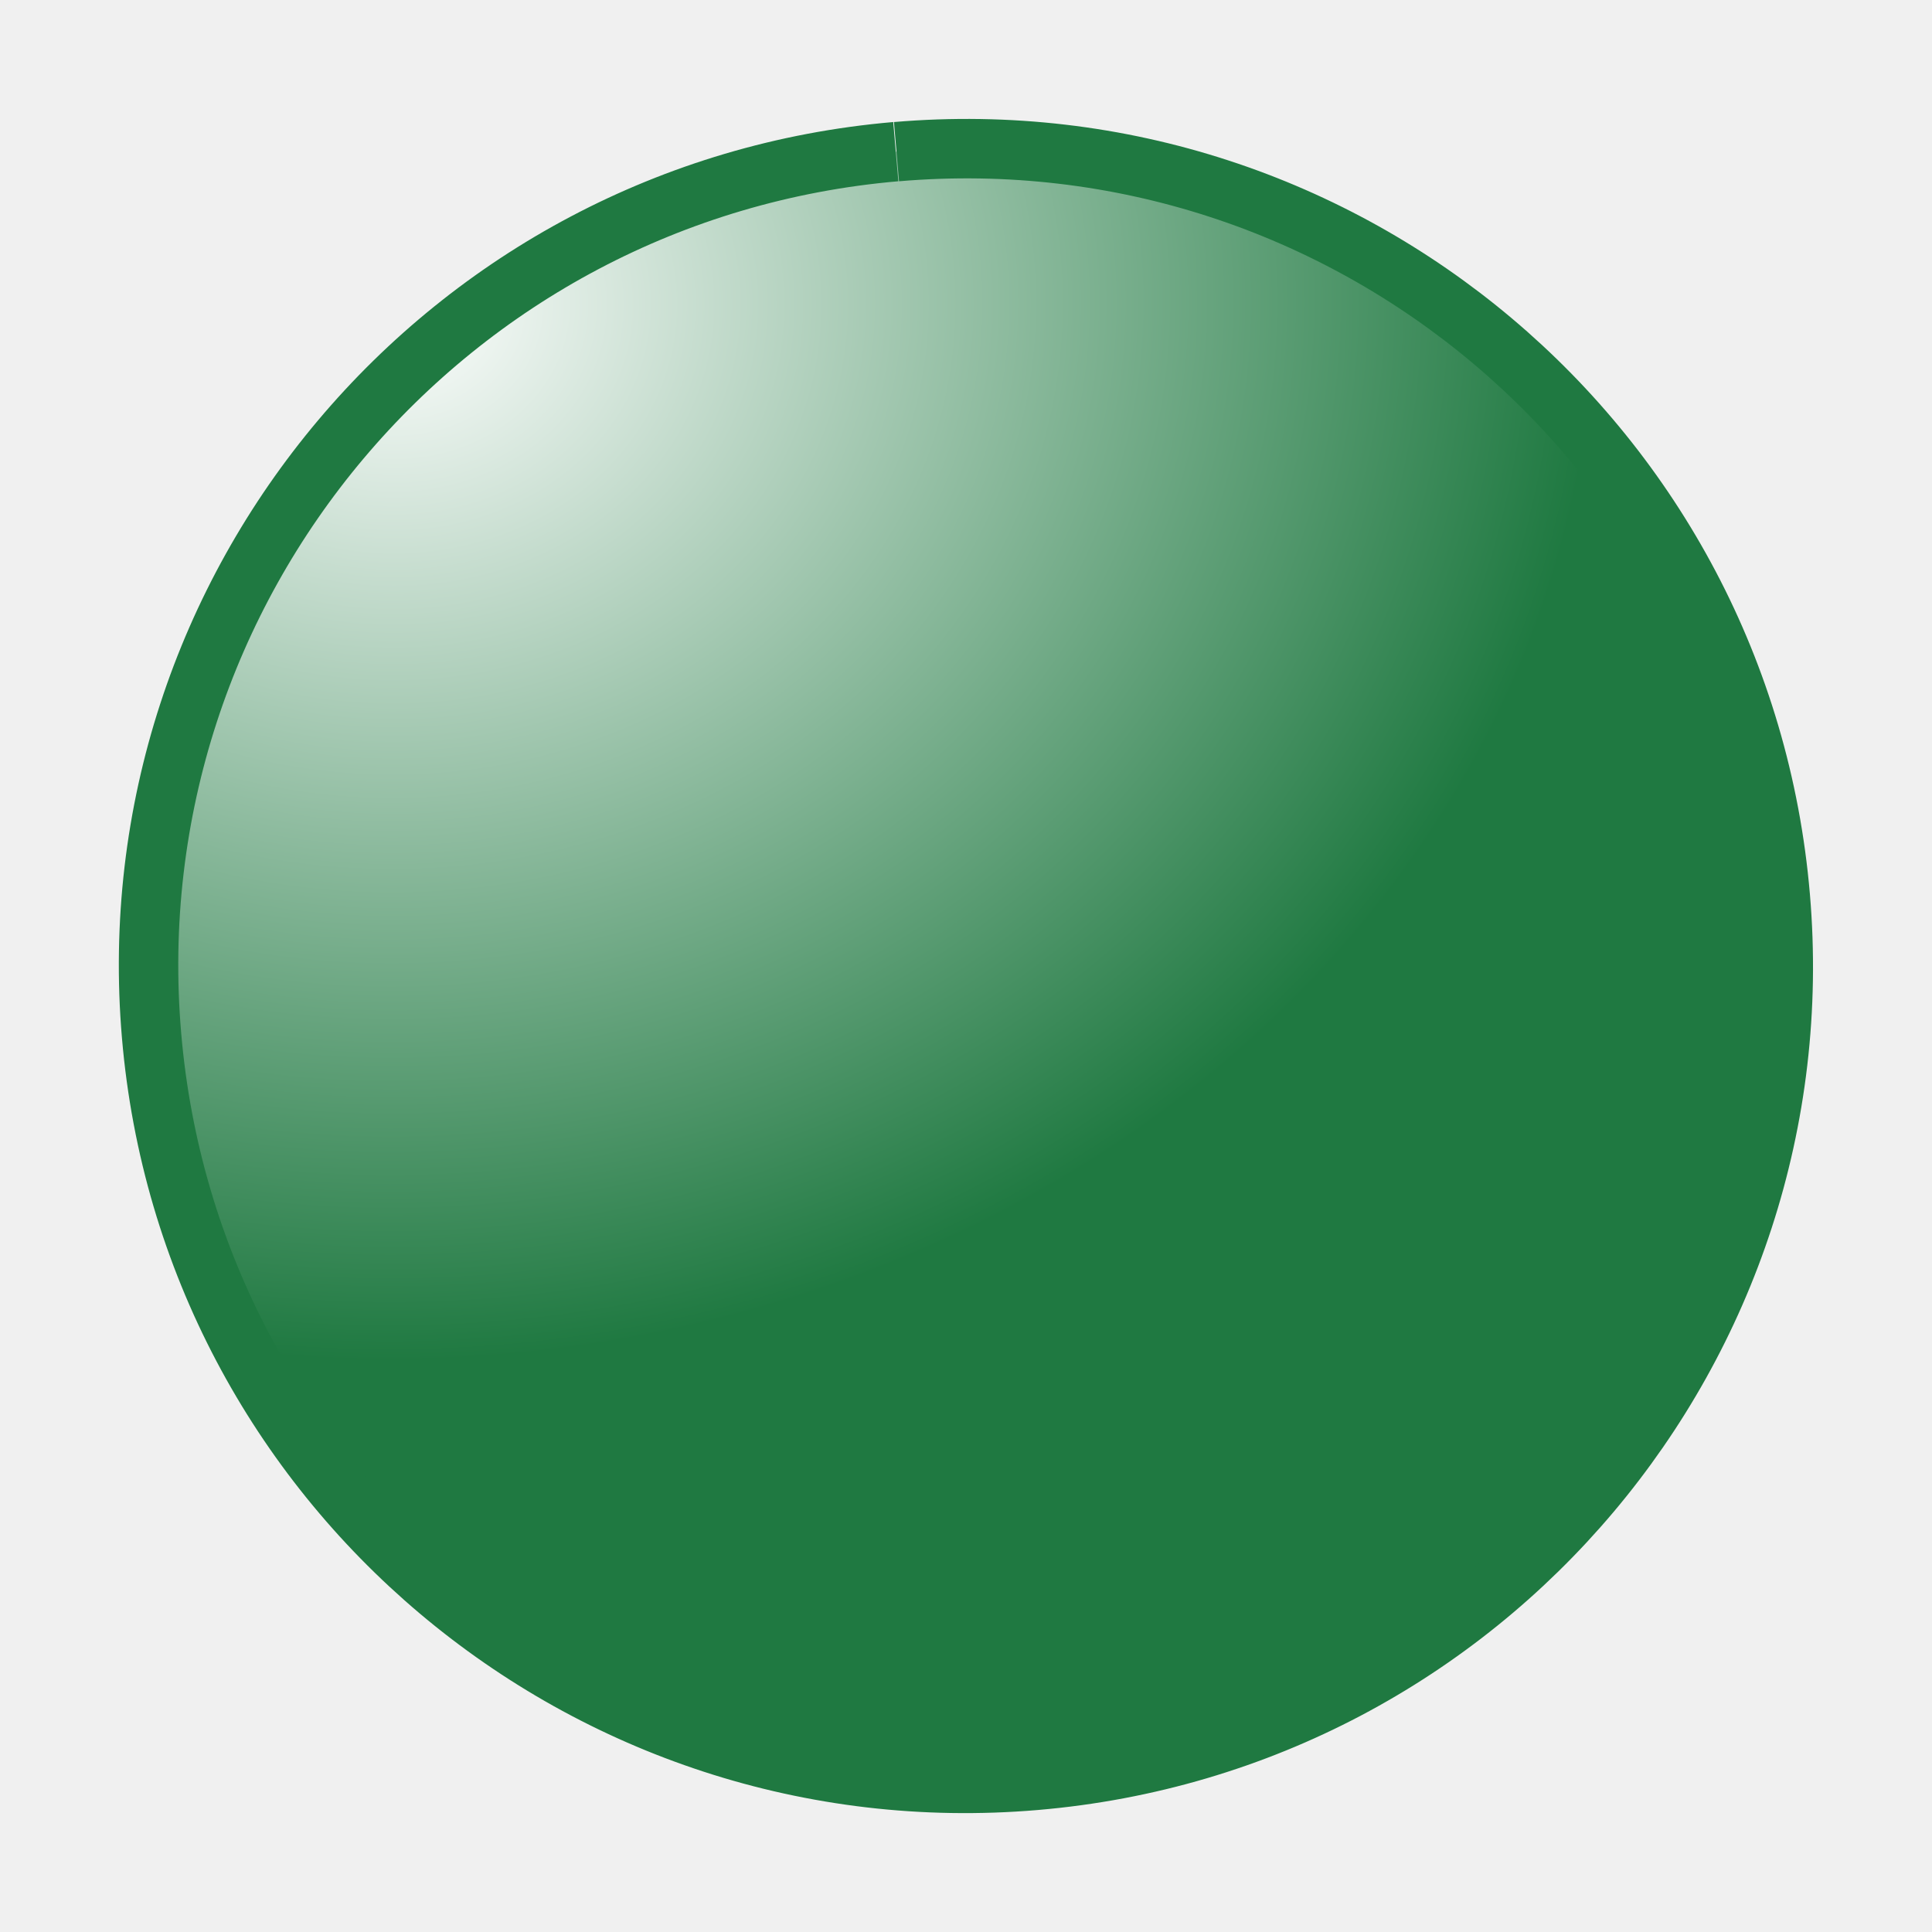
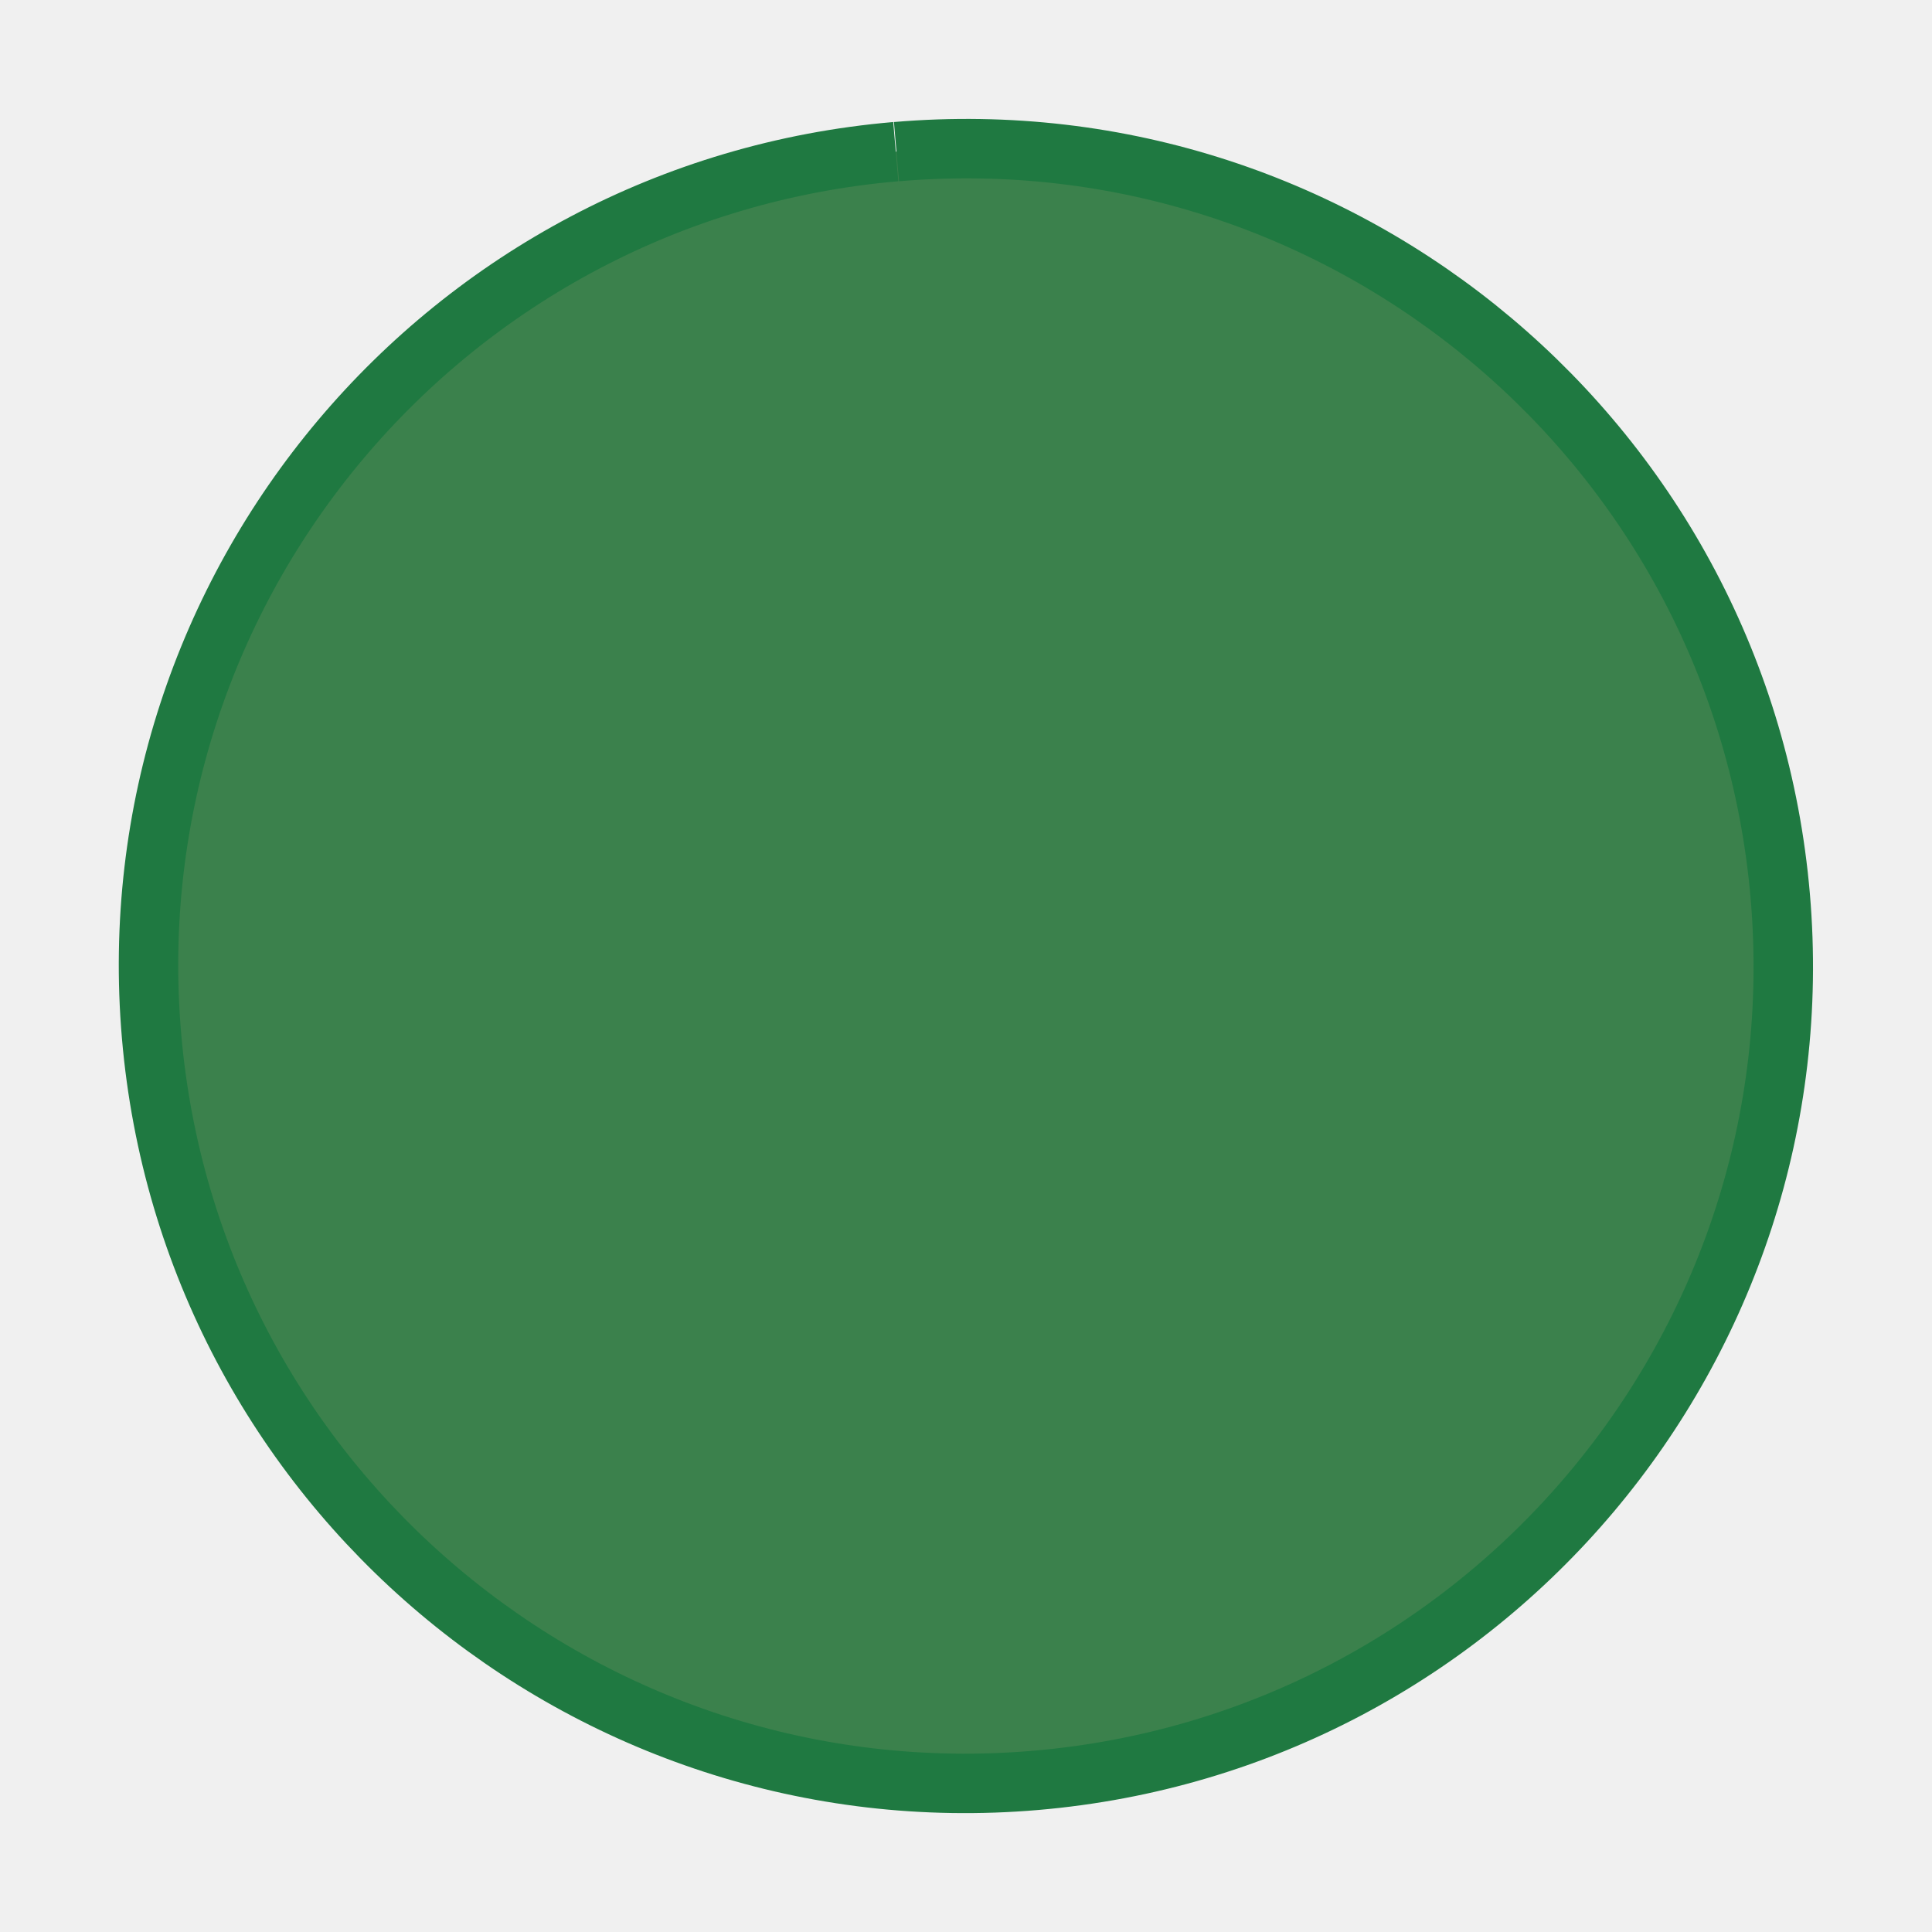
- <svg xmlns="http://www.w3.org/2000/svg" xmlns:xlink="http://www.w3.org/1999/xlink" width="16.251" height="16.251" id="svg2" version="1.1">
-   <defs id="defs4">
-     <linearGradient id="linearGradient4336">
-       <stop style="stop-color:#bfb688;stop-opacity:1" offset="0" id="stop4338" />
-       <stop style="stop-color:#8391b0;stop-opacity:1;" offset="1" id="stop4340" />
-     </linearGradient>
-     <linearGradient id="linearGradient4245">
-       <stop id="stop4247" offset="0" style="stop-color:#ffffff;stop-opacity:1;" />
-       <stop id="stop4249" offset="1" style="stop-color:#959595;stop-opacity:1;" />
-     </linearGradient>
-     <linearGradient id="linearGradient4175">
-       <stop style="stop-color:#ffffff;stop-opacity:1;" offset="0" id="stop4177" />
-       <stop style="stop-color:#8f5d26;stop-opacity:1;" offset="1" id="stop4179" />
-     </linearGradient>
-     <linearGradient id="linearGradient4097">
-       <stop id="stop4099" offset="0" style="stop-color:#ffffff;stop-opacity:1;" />
-       <stop id="stop4101" offset="1" style="stop-color:#59479e;stop-opacity:1;" />
-     </linearGradient>
-     <linearGradient id="linearGradient4021">
-       <stop style="stop-color:#ffffff;stop-opacity:1;" offset="0" id="stop4023" />
-       <stop style="stop-color:#1f7941;stop-opacity:1" offset="1" id="stop4025" />
-     </linearGradient>
-     <radialGradient xlink:href="#linearGradient4021" id="radialGradient4038" gradientUnits="userSpaceOnUse" gradientTransform="matrix(1.467338,-0.0221181,0.019478,1.292191,-108.2804,-124.2234)" cx="210.091" cy="436.936" fx="210.091" fy="436.936" r="6.875" />
-     <radialGradient xlink:href="#linearGradient4097" id="radialGradient4110" gradientUnits="userSpaceOnUse" gradientTransform="matrix(1.467338,-0.0221181,0.019478,1.292191,-108.2804,-124.2234)" cx="210.435" cy="436.942" fx="210.435" fy="436.942" r="6.875" />
-     <radialGradient xlink:href="#linearGradient4175" id="radialGradient4186" gradientUnits="userSpaceOnUse" gradientTransform="matrix(1.467338,-0.0221181,0.019478,1.292191,-108.2804,-124.2234)" cx="210.52" cy="437.09" fx="210.52" fy="437.09" r="6.875" />
-     <radialGradient xlink:href="#linearGradient4245" id="radialGradient4258" gradientUnits="userSpaceOnUse" gradientTransform="matrix(2.570701,0.04920806,-0.04089553,2.136444,-316.9894,-511.9984)" cx="211.735" cy="438.736" fx="211.735" fy="438.736" r="6.875" />
-     <filter color-interpolation-filters="sRGB" id="filter6748">
-       <feGaussianBlur result="result0" in="SourceGraphic" stdDeviation="0.01" id="feGaussianBlur6750" />
-       <feColorMatrix values="1 0 0 -1 0 1 0 1 -1 0 1 0 0 -1 0 -0.8 -1 0 4 -2.5 " in="result0" result="fbSourceGraphicAlpha" id="feColorMatrix6752" />
-       <feGaussianBlur stdDeviation="0.5" in="fbSourceGraphicAlpha" result="result0" id="feGaussianBlur6754" />
-       <feDiffuseLighting lighting-color="#ffffff" result="result6" diffuseConstant="0.4" surfaceScale="15" id="feDiffuseLighting6756">
-         <feDistantLight elevation="25" azimuth="235" id="feDistantLight6758" />
-       </feDiffuseLighting>
-       <feComposite in="result6" result="result2" operator="in" in2="SourceGraphic" id="feComposite6760" />
-       <feComposite k3="0.8" k2="0.8" operator="arithmetic" in2="SourceGraphic" id="feComposite6762" k1="0" k4="0" />
-     </filter>
-     <filter id="filter5696" color-interpolation-filters="sRGB">
-       <feFlood result="flood" flood-color="rgb(0,0,0)" flood-opacity="0.5" id="feFlood5698" />
-       <feComposite result="composite1" operator="in" in="flood" in2="SourceGraphic" id="feComposite5700" />
-       <feGaussianBlur result="blur" stdDeviation="2" id="feGaussianBlur5702" />
-       <feOffset result="offset" dy="4" dx="4" id="feOffset5704" />
-       <feComposite result="composite2" operator="over" in="SourceGraphic" in2="offset" id="feComposite5706" />
-     </filter>
-     <filter color-interpolation-filters="sRGB" id="filter4194">
-       <feGaussianBlur result="result1" stdDeviation="0.5" id="feGaussianBlur4196" />
-       <feBlend result="result5" mode="normal" in="SourceGraphic" in2="result1" id="feBlend4198" />
-       <feGaussianBlur in="result5" result="result6" stdDeviation="3" id="feGaussianBlur4200" />
-       <feComposite result="result8" in="result6" operator="xor" in2="result6" id="feComposite4202" />
-       <feComposite in="result6" result="fbSourceGraphic" operator="in" in2="result8" id="feComposite4204" />
-       <feColorMatrix values="0 0 0 -1 0 0 0 0 -1 0 0 0 0 -1 0 0 0 0 1 0 " in="fbSourceGraphic" result="fbSourceGraphicAlpha" id="feColorMatrix4206" />
-       <feGaussianBlur stdDeviation="0.5" in="fbSourceGraphic" result="result0" id="feGaussianBlur4208" />
-       <feSpecularLighting in="result0" result="result1" lighting-color="#ffffff" surfaceScale="2" specularConstant="2" specularExponent="55" id="feSpecularLighting4210">
-         <fePointLight x="-5000" y="-10000" z="20000" id="fePointLight4212" />
-       </feSpecularLighting>
-       <feComposite k1="1" in="result1" result="result2" operator="arithmetic" in2="fbSourceGraphicAlpha" id="feComposite4214" k2="0" k3="0" k4="0" />
-       <feComposite in="fbSourceGraphic" result="result4" operator="arithmetic" k2="0.5" k3="1" in2="result2" id="feComposite4216" k1="0" k4="0" />
-       <feComposite result="result91" operator="over" in2="result4" id="feComposite4218" />
-       <feBlend mode="screen" in2="result91" id="feBlend4220" />
-     </filter>
-     <filter color-interpolation-filters="sRGB" id="filter3605">
-       <feGaussianBlur stdDeviation="4" in="SourceAlpha" result="result0" id="feGaussianBlur3607" />
-       <feOffset result="result4" dy="5" dx="5" id="feOffset3609" />
-       <feComposite result="result3" operator="xor" in="SourceGraphic" in2="result4" id="feComposite3611" />
-     </filter>
-     <filter color-interpolation-filters="sRGB" id="filter6825">
-       <feGaussianBlur result="result1" stdDeviation="5" id="feGaussianBlur6827" />
-       <feComposite k4="0" k3="0" k1="0" in="result1" k2="2" operator="arithmetic" in2="result1" id="feComposite6829" />
-     </filter>
-     <filter color-interpolation-filters="sRGB" x="-0.25" y="-0.25" width="1.5" height="1.5" id="filter6767">
-       <feGaussianBlur result="result1" in="SourceAlpha" stdDeviation="5" id="feGaussianBlur6769" />
-       <feComposite k3="0" result="result3" k4="-2" k1="-1" k2="3.2" operator="arithmetic" in2="result1" id="feComposite6771" />
-       <feColorMatrix result="result2" values="1 0 0 0 0 0 1 0 0 0 0 0 1 0 0 0 0 0 10 0 " id="feColorMatrix6773" />
-       <feComposite operator="out" in="SourceGraphic" result="fbSourceGraphic" in2="result2" id="feComposite6775" />
-       <feBlend result="result91" in="result1" mode="multiply" in2="fbSourceGraphic" id="feBlend6777" />
-       <feBlend in="fbSourceGraphic" mode="screen" in2="result91" id="feBlend6779" />
-     </filter>
-     <linearGradient xlink:href="#linearGradient4336" id="linearGradient5045" gradientUnits="userSpaceOnUse" x1="223.749" y1="558.145" x2="227.284" y2="563.701" />
-     <radialGradient xlink:href="#linearGradient4021-6" id="radialGradient4038-4" gradientUnits="userSpaceOnUse" gradientTransform="matrix(1.467338,-0.0221181,0.019478,1.292191,-108.2804,-124.2234)" cx="210.091" cy="436.936" fx="210.091" fy="436.936" r="6.875" />
-     <linearGradient id="linearGradient4021-6">
-       <stop style="stop-color:#ffffff;stop-opacity:1;" offset="0" id="stop4023-7" />
-       <stop style="stop-color:#adc033;stop-opacity:1;" offset="1" id="stop4025-9" />
-     </linearGradient>
-   </defs>
-   <g id="layer1" transform="translate(-194.8899,-401.9199)">
+ <svg xmlns="http://www.w3.org/2000/svg" width="16.251" height="16.251" id="svg2" version="1.1">
+   <defs id="defs4" />
+   <g id="layer1" transform="translate(-194.89,-401.92)">
    <g id="g4033" transform="translate(-3.904333,-42.98649)">
-       <path transform="translate(-6.383929,11.74107)" d="m 212.719,434.441 c 3.783,-0.323 7.112,2.483 7.434,6.266 0.323,3.783 -2.483,7.112 -6.266,7.434 -3.783,0.323 -7.112,-2.483 -7.434,-6.266 -0.323,-3.781 2.48,-7.108 6.26,-7.434" id="path4019" style="color:#000000;fill:url(#radialGradient4038);fill-opacity:1;stroke:#1f7941;stroke-width:0.5;stroke-opacity:1;marker:none;visibility:visible;display:inline;overflow:visible;enable-background:accumulate" />
-       <text id="text4029" y="456.837" x="211.282" style="font-size:12px;font-style:normal;font-variant:normal;font-weight:bold;font-stretch:normal;text-align:end;line-height:125%;letter-spacing:0px;word-spacing:0px;text-anchor:end;fill:#ffffff;fill-opacity:1;stroke:#1f7941;stroke-width:0.5;stroke-miterlimit:4;stroke-opacity:1;stroke-dasharray:none;font-family:Arial;-inkscape-font-specification:Arial Bold" xml:space="preserve">
-         <tspan y="456.837" x="211.282" id="tspan4031" style="fill:#ffffff;fill-opacity:1;stroke:#1f7941;stroke-width:0.5;stroke-miterlimit:4;stroke-opacity:1;stroke-dasharray:none">A</tspan>
+       <path transform="translate(-6.383929,11.74107)" d="m 212.719,434.441 a 6.875,6.875 0 0 1 7.434,6.264 6.875,6.875 0 0 1 -6.263,7.436 6.875,6.875 0 0 1 -7.437,-6.262 6.875,6.875 0 0 1 6.26,-7.438" id="path4019" style="color:#000000;display:inline;overflow:visible;visibility:visible;fill:#3b814c;fill-opacity:1;stroke:#1f7941;stroke-width:0.5;stroke-opacity:1;marker:none;enable-background:accumulate" />
+       <text id="text4029" y="457.61" x="211.741" style="font-style:normal;font-variant:normal;font-weight:bold;font-stretch:normal;font-size:13.308px;line-height:125%;font-family:Arial;-inkscape-font-specification:'Arial Bold';text-align:end;letter-spacing:0px;word-spacing:0px;text-anchor:end;fill:#ffffff;fill-opacity:1;stroke:none;stroke-width:0.633;stroke-miterlimit:4;stroke-dasharray:none;stroke-opacity:1" xml:space="preserve">
+         <tspan y="457.61" x="211.741" id="tspan4031" style="fill:#ffffff;fill-opacity:1;stroke:none;stroke-width:0.633;stroke-miterlimit:4;stroke-dasharray:none;stroke-opacity:1">A</tspan>
      </text>
    </g>
  </g>
</svg>
